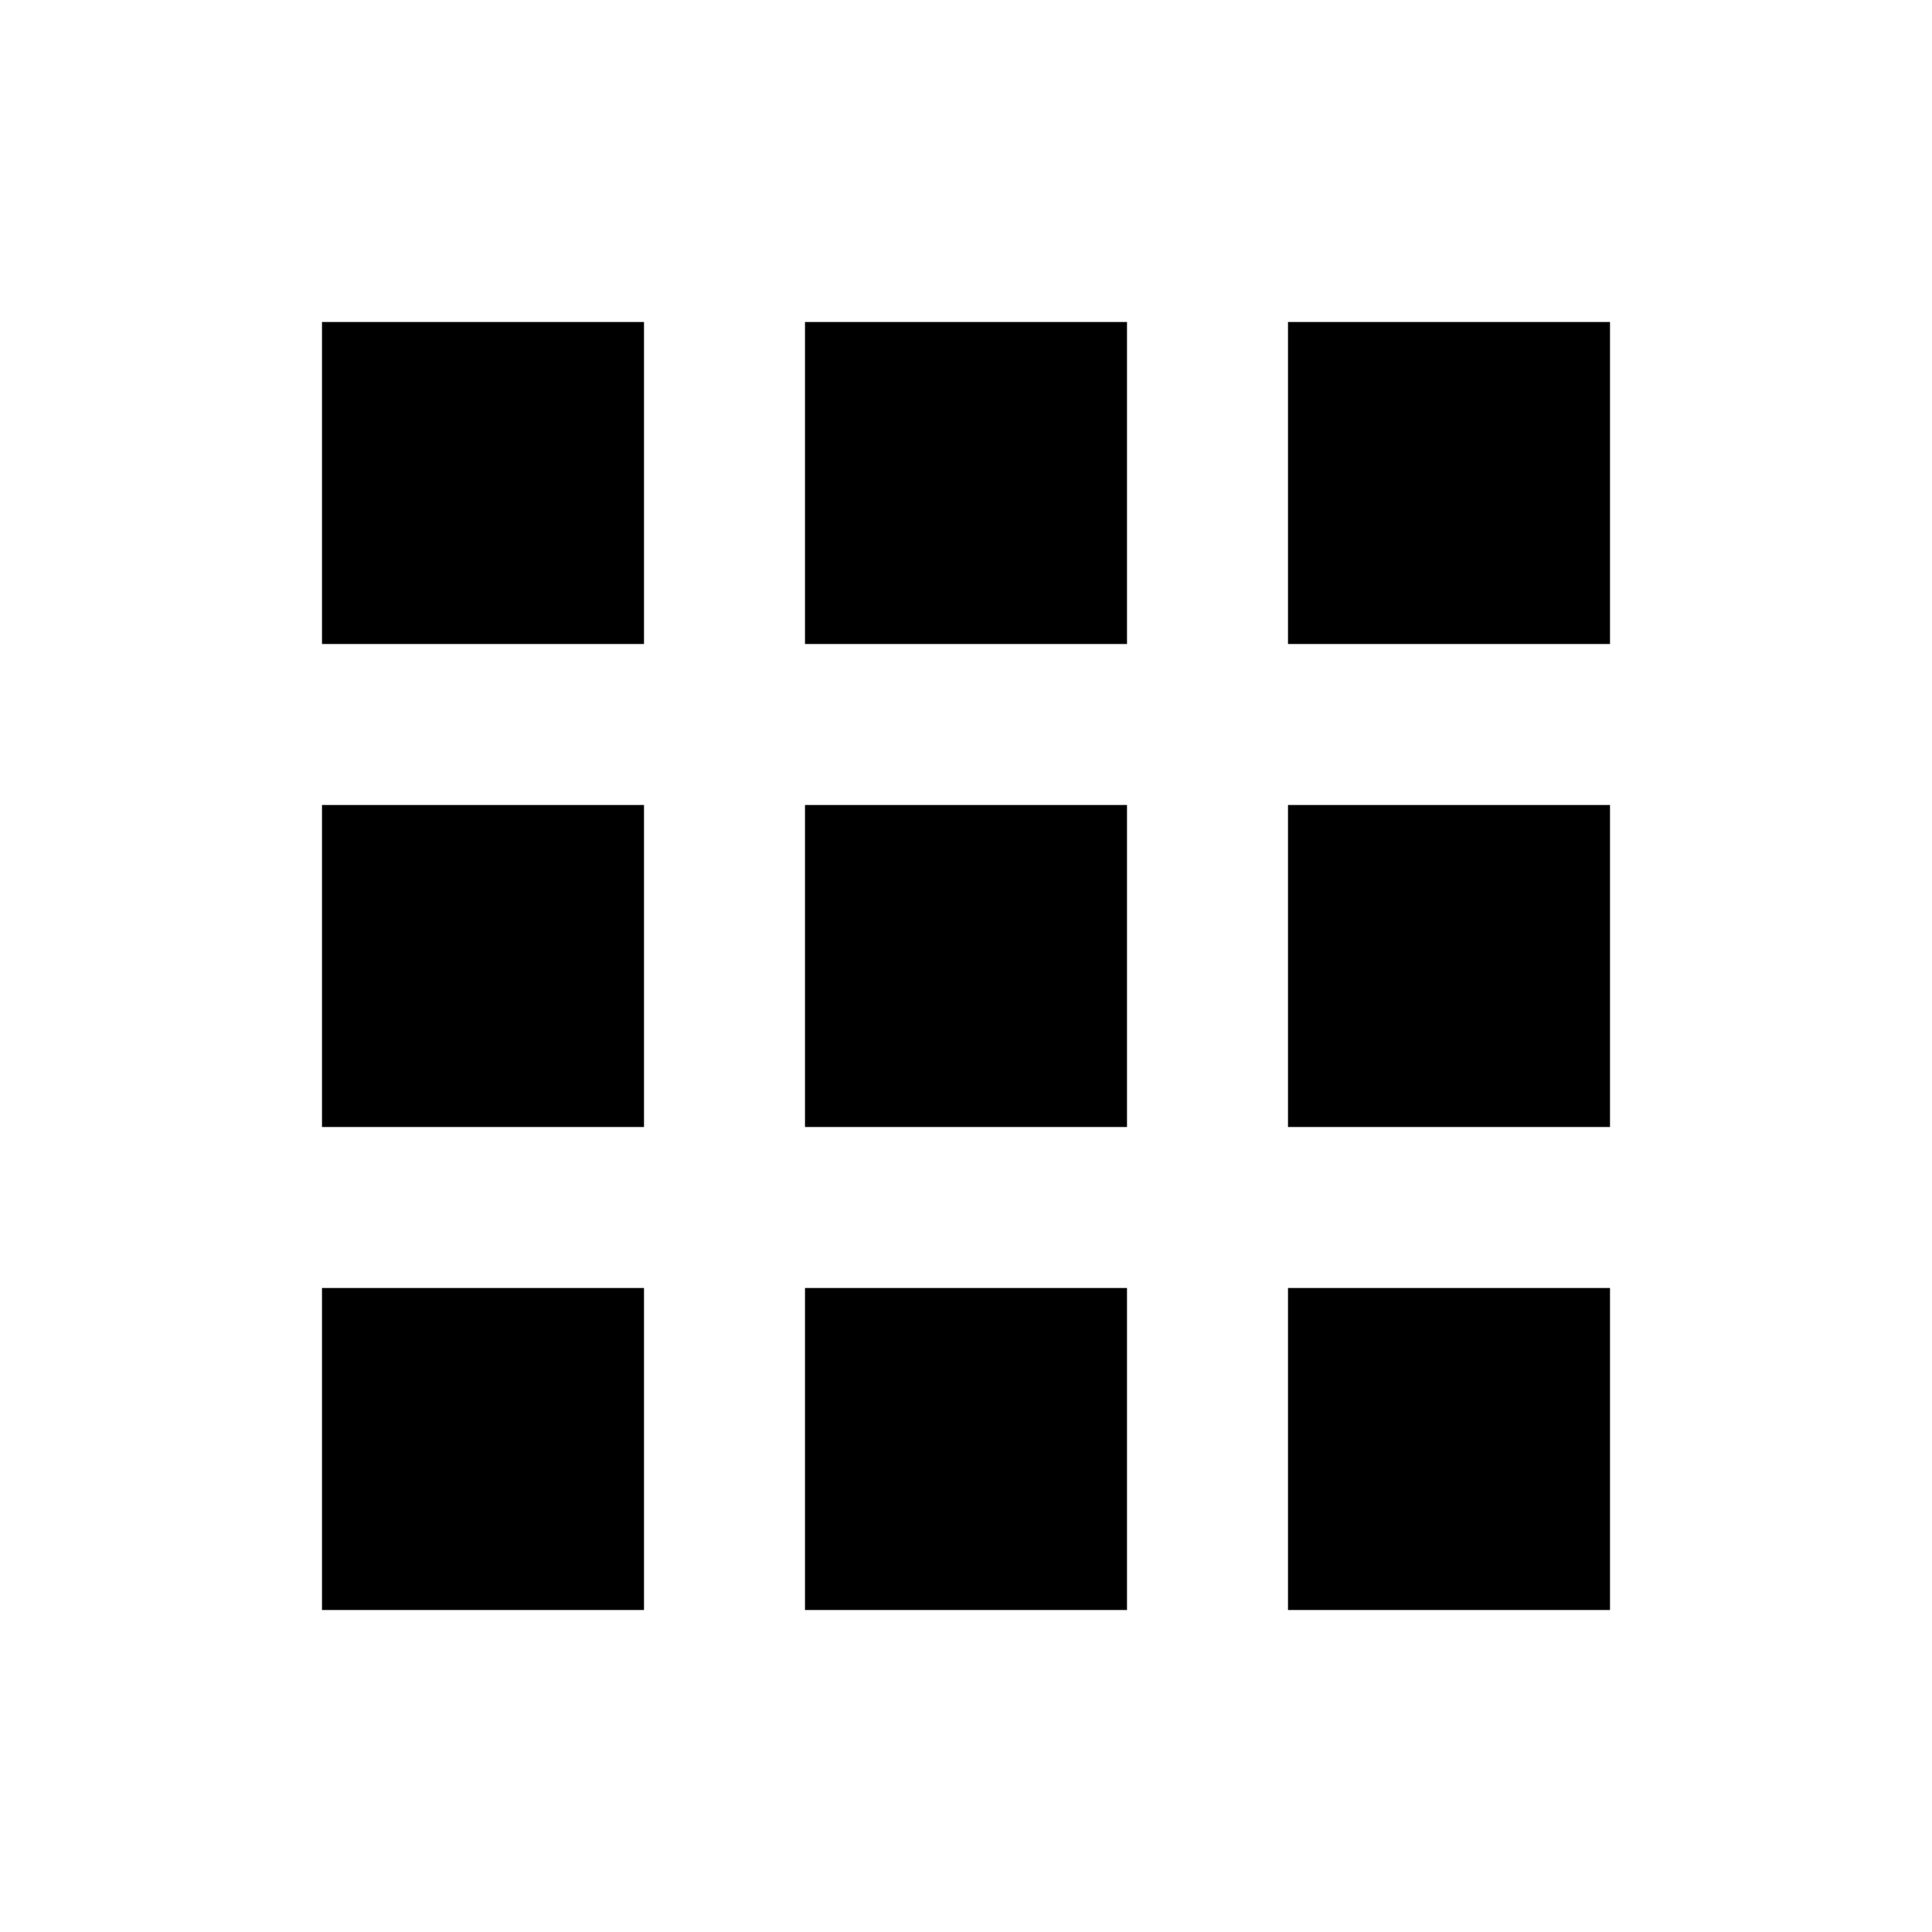
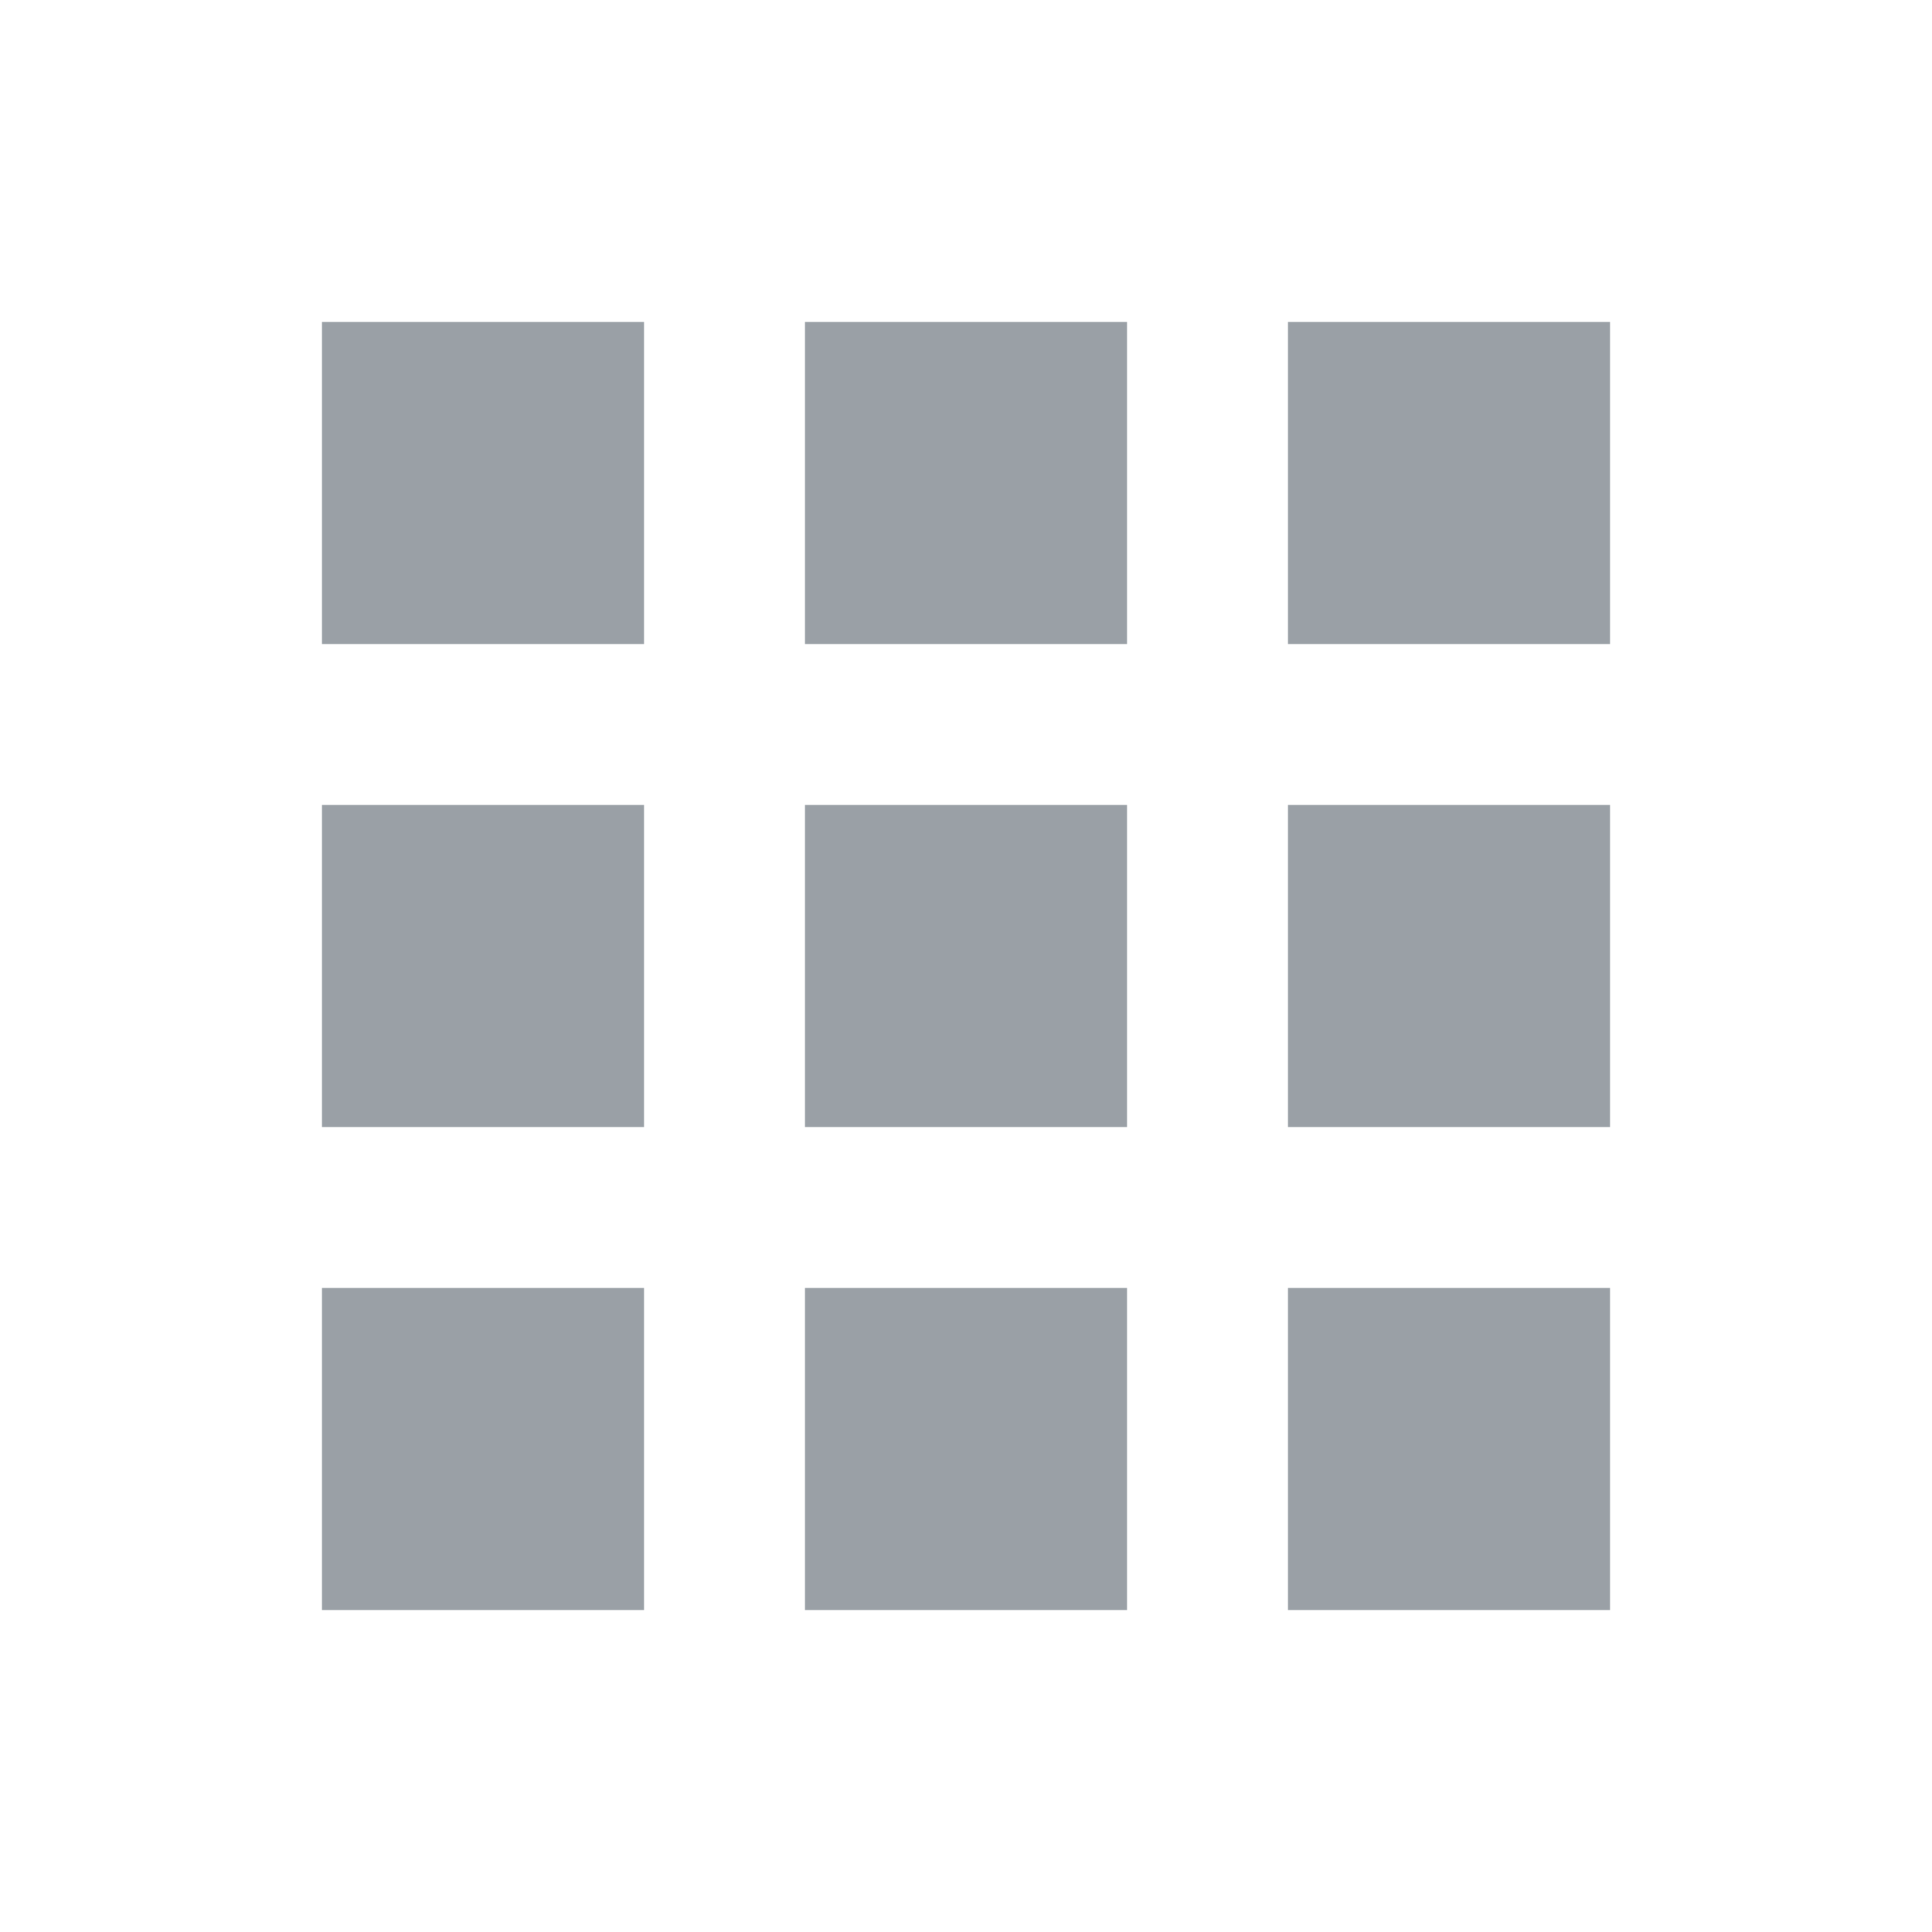
- <svg xmlns="http://www.w3.org/2000/svg" height="24px" viewBox="0 0 24 24" width="24px" fill="#000000">
+ <svg xmlns="http://www.w3.org/2000/svg" height="24px" viewBox="0 0 24 24" width="24px" fill="#9AA0A6">
  <path d="M0 0h24v24H0V0z" fill="none" />
  <path d="M4 8h4V4H4v4zm6 12h4v-4h-4v4zm-6 0h4v-4H4v4zm0-6h4v-4H4v4zm6 0h4v-4h-4v4zm6-10v4h4V4h-4zm-6 4h4V4h-4v4zm6 6h4v-4h-4v4zm0 6h4v-4h-4v4z" />
</svg>
